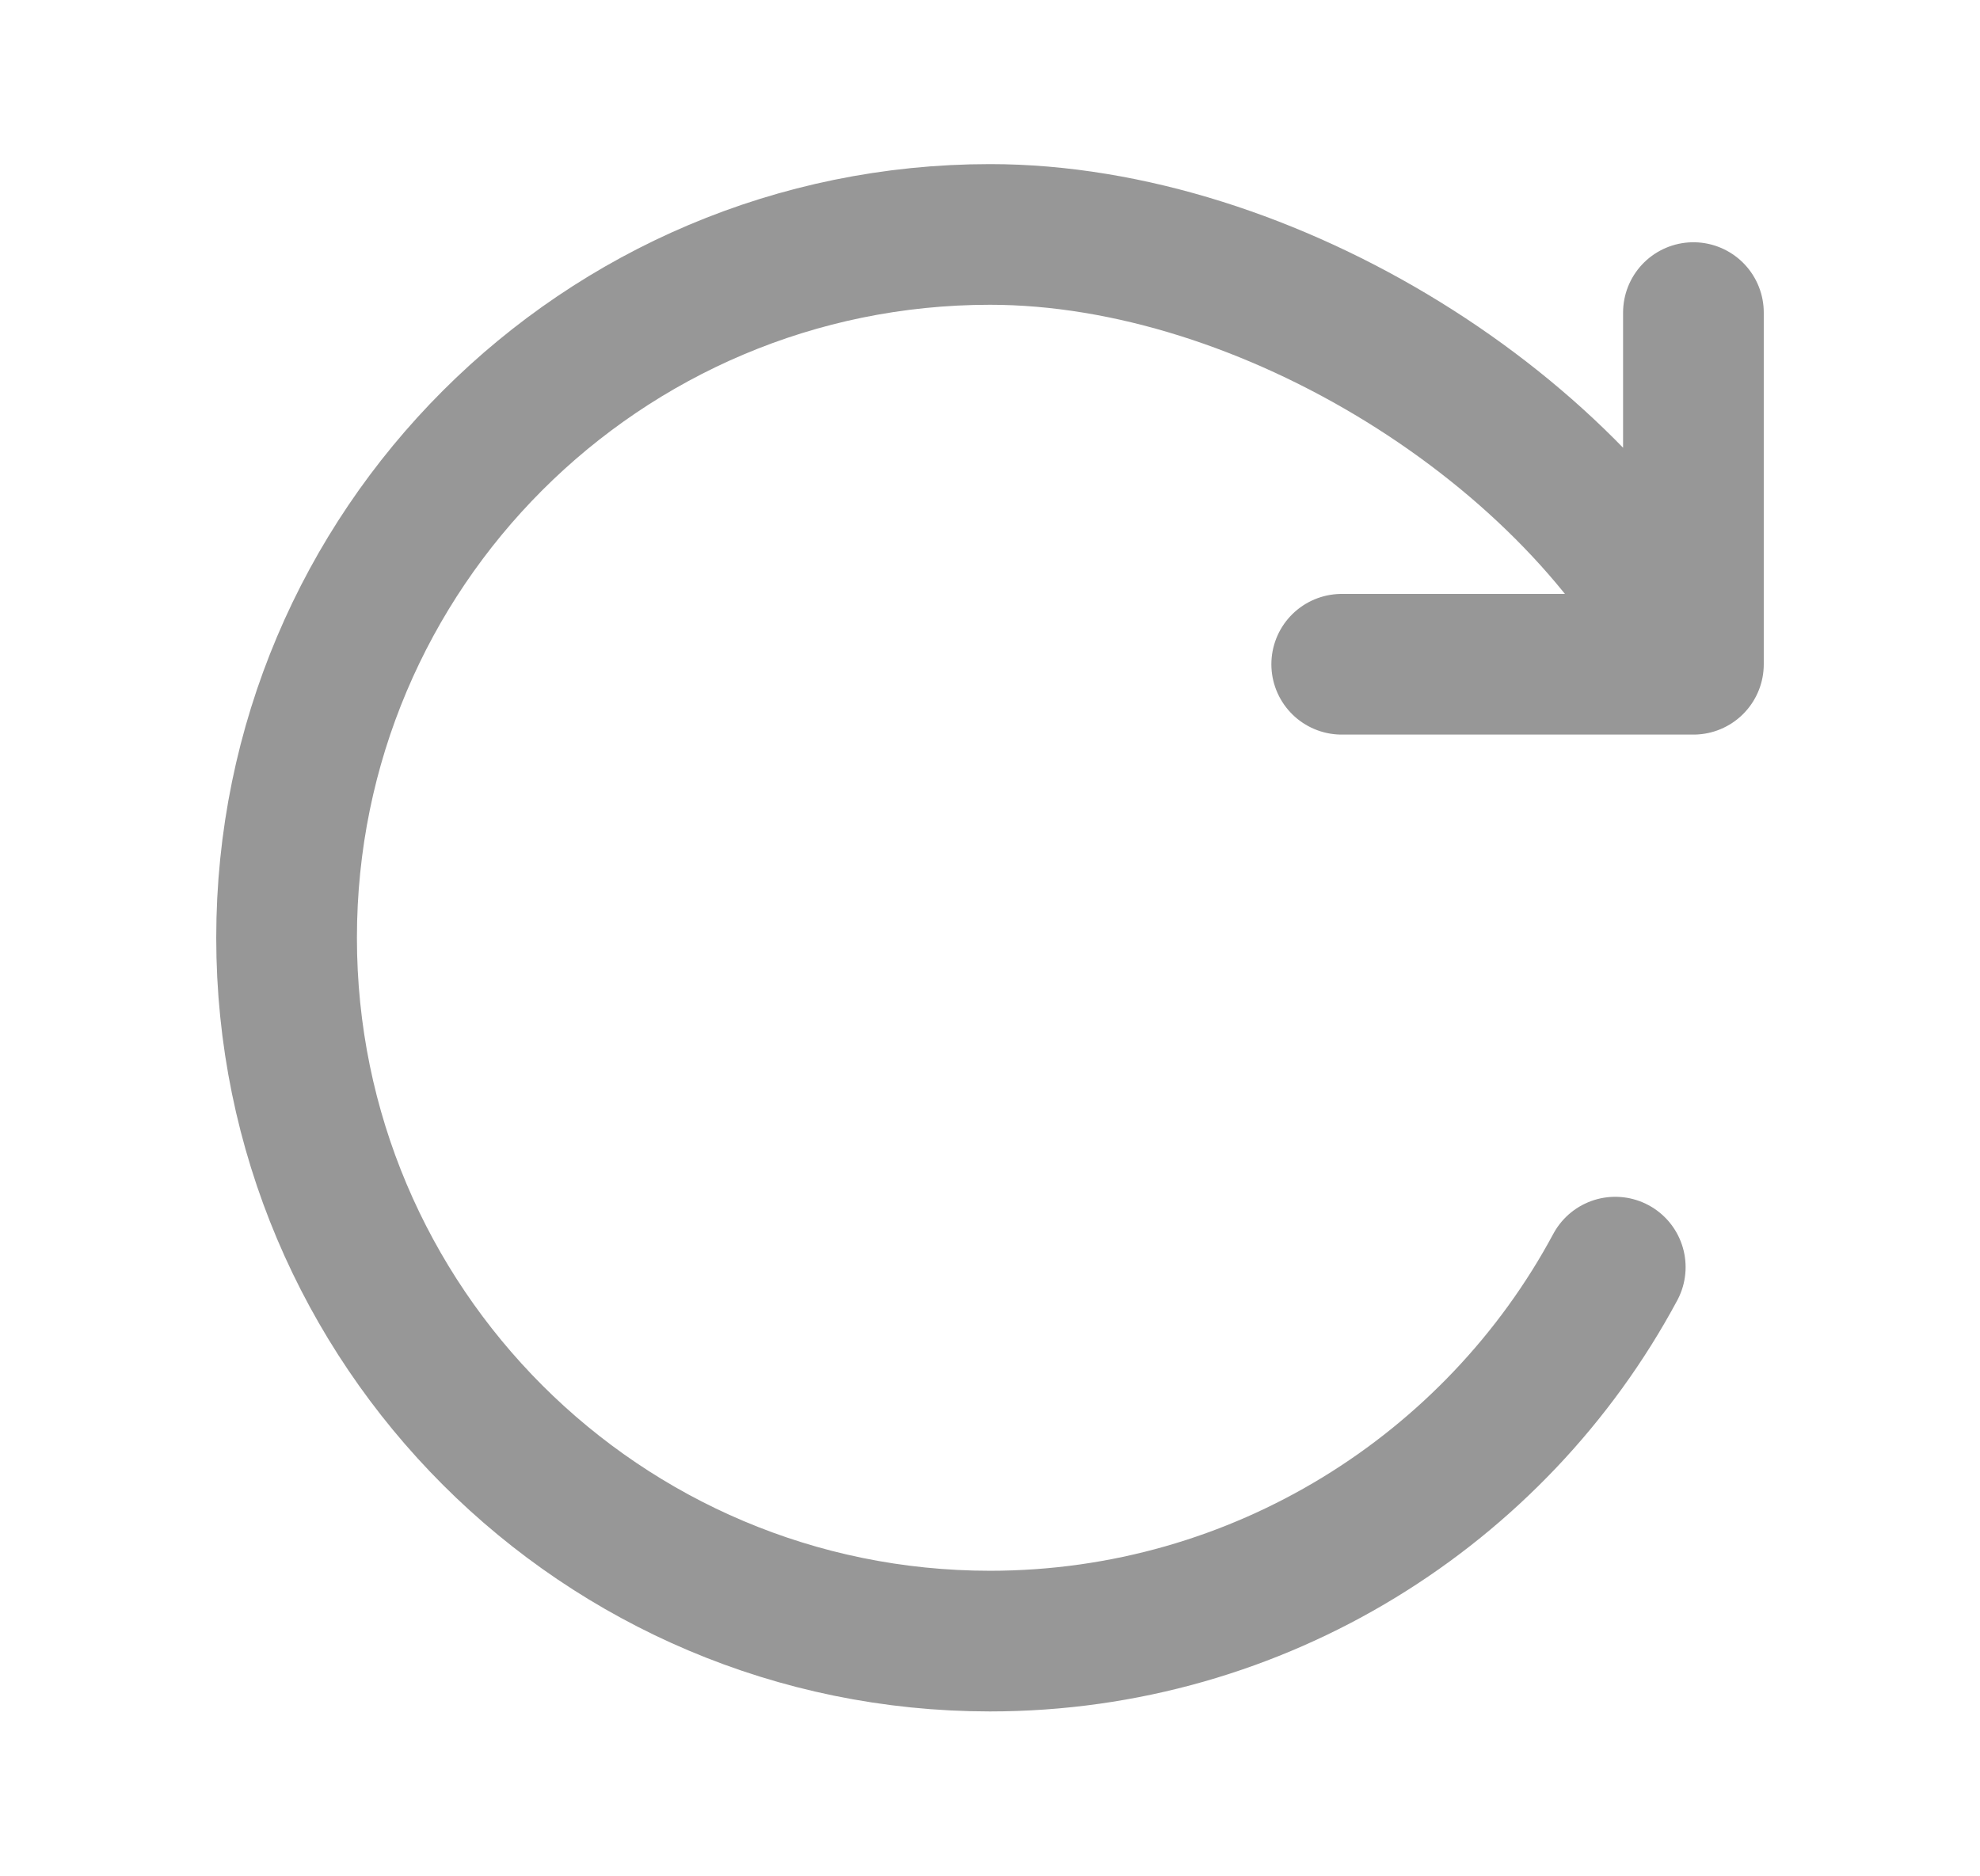
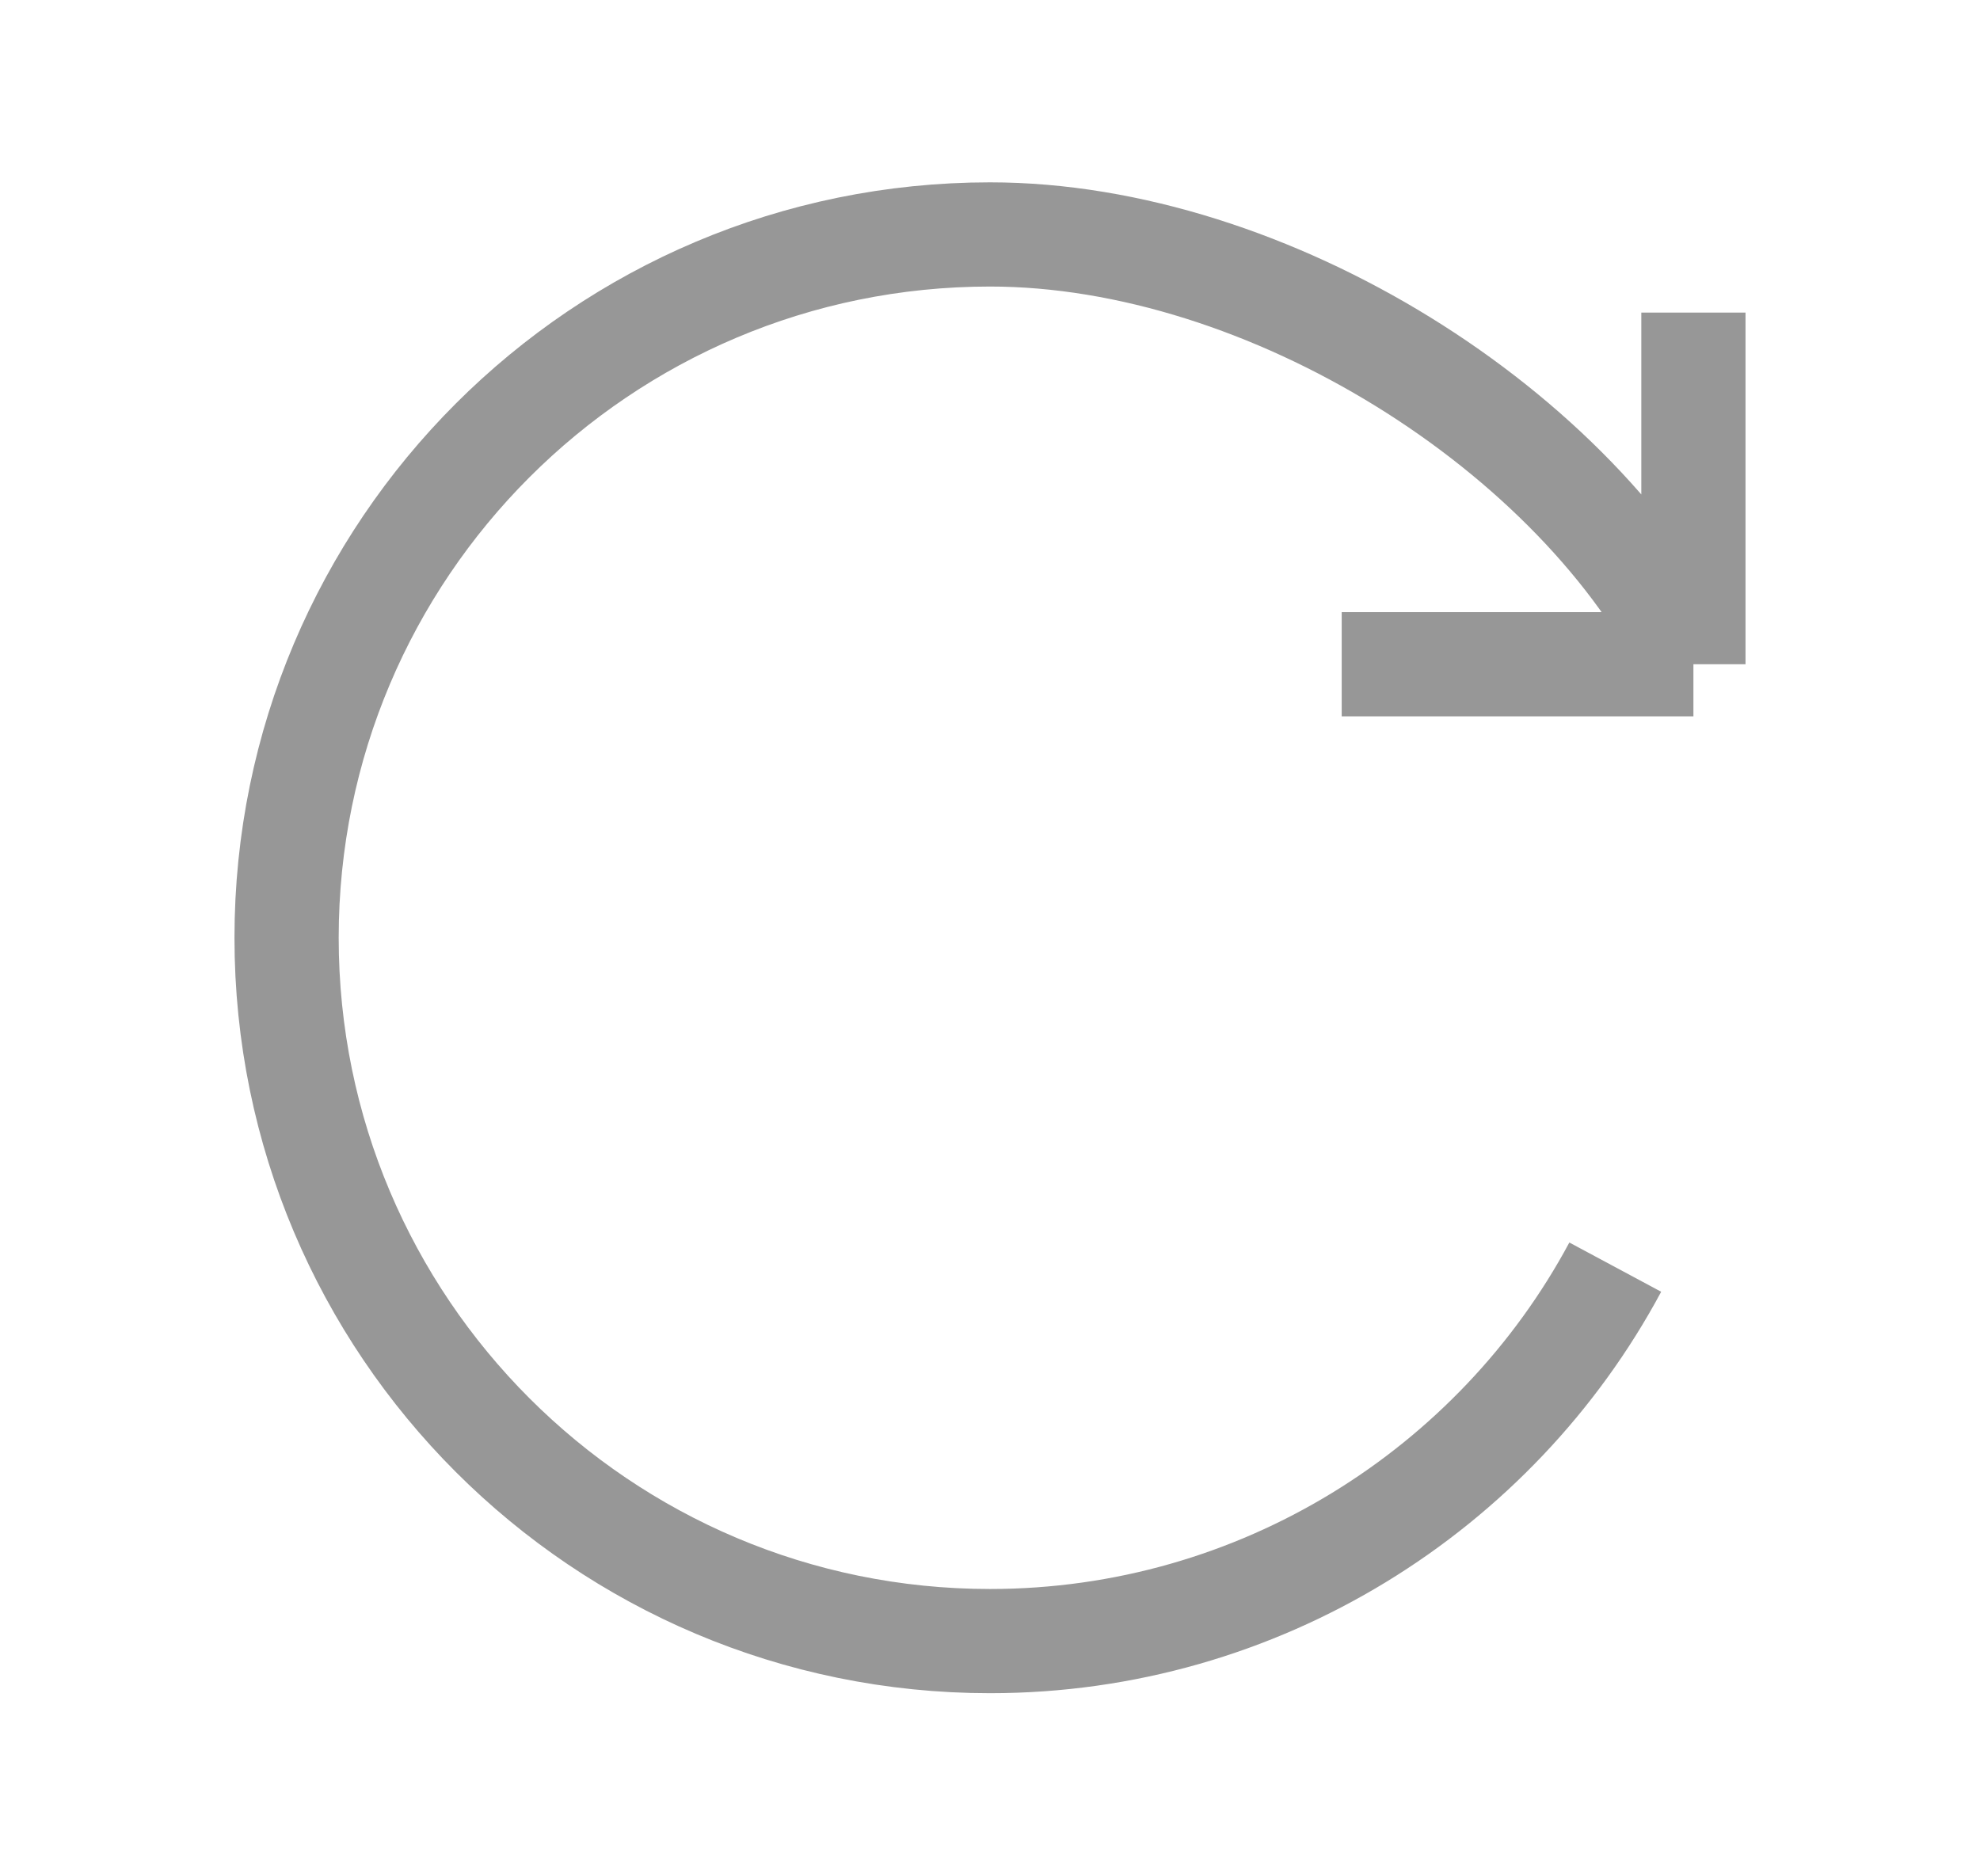
<svg xmlns="http://www.w3.org/2000/svg" width="19" height="18" viewBox="0 0 19 18" fill="none">
-   <path d="M16.25 6.375C15.153 4.132 12.165 2.25 9.5 2.25C5.772 2.25 2.75 5.272 2.75 9C2.75 12.728 5.772 15.75 9.5 15.75C12.086 15.75 14.355 14.296 15.5 12.161M16.25 6.375V3M16.25 6.375H12.875" stroke="#979797" stroke-width="1.35" stroke-linecap="round" stroke-linejoin="round" />
+   <path d="M16.25 6.375C15.153 4.132 12.165 2.25 9.5 2.25C5.772 2.25 2.75 5.272 2.75 9C2.75 12.728 5.772 15.75 9.5 15.75C12.086 15.75 14.355 14.296 15.5 12.161M16.25 6.375V3M16.25 6.375H12.875" stroke="#979797" strokeWidth="1.35" strokeLinecap="round" strokeLinejoin="round" />
</svg>
